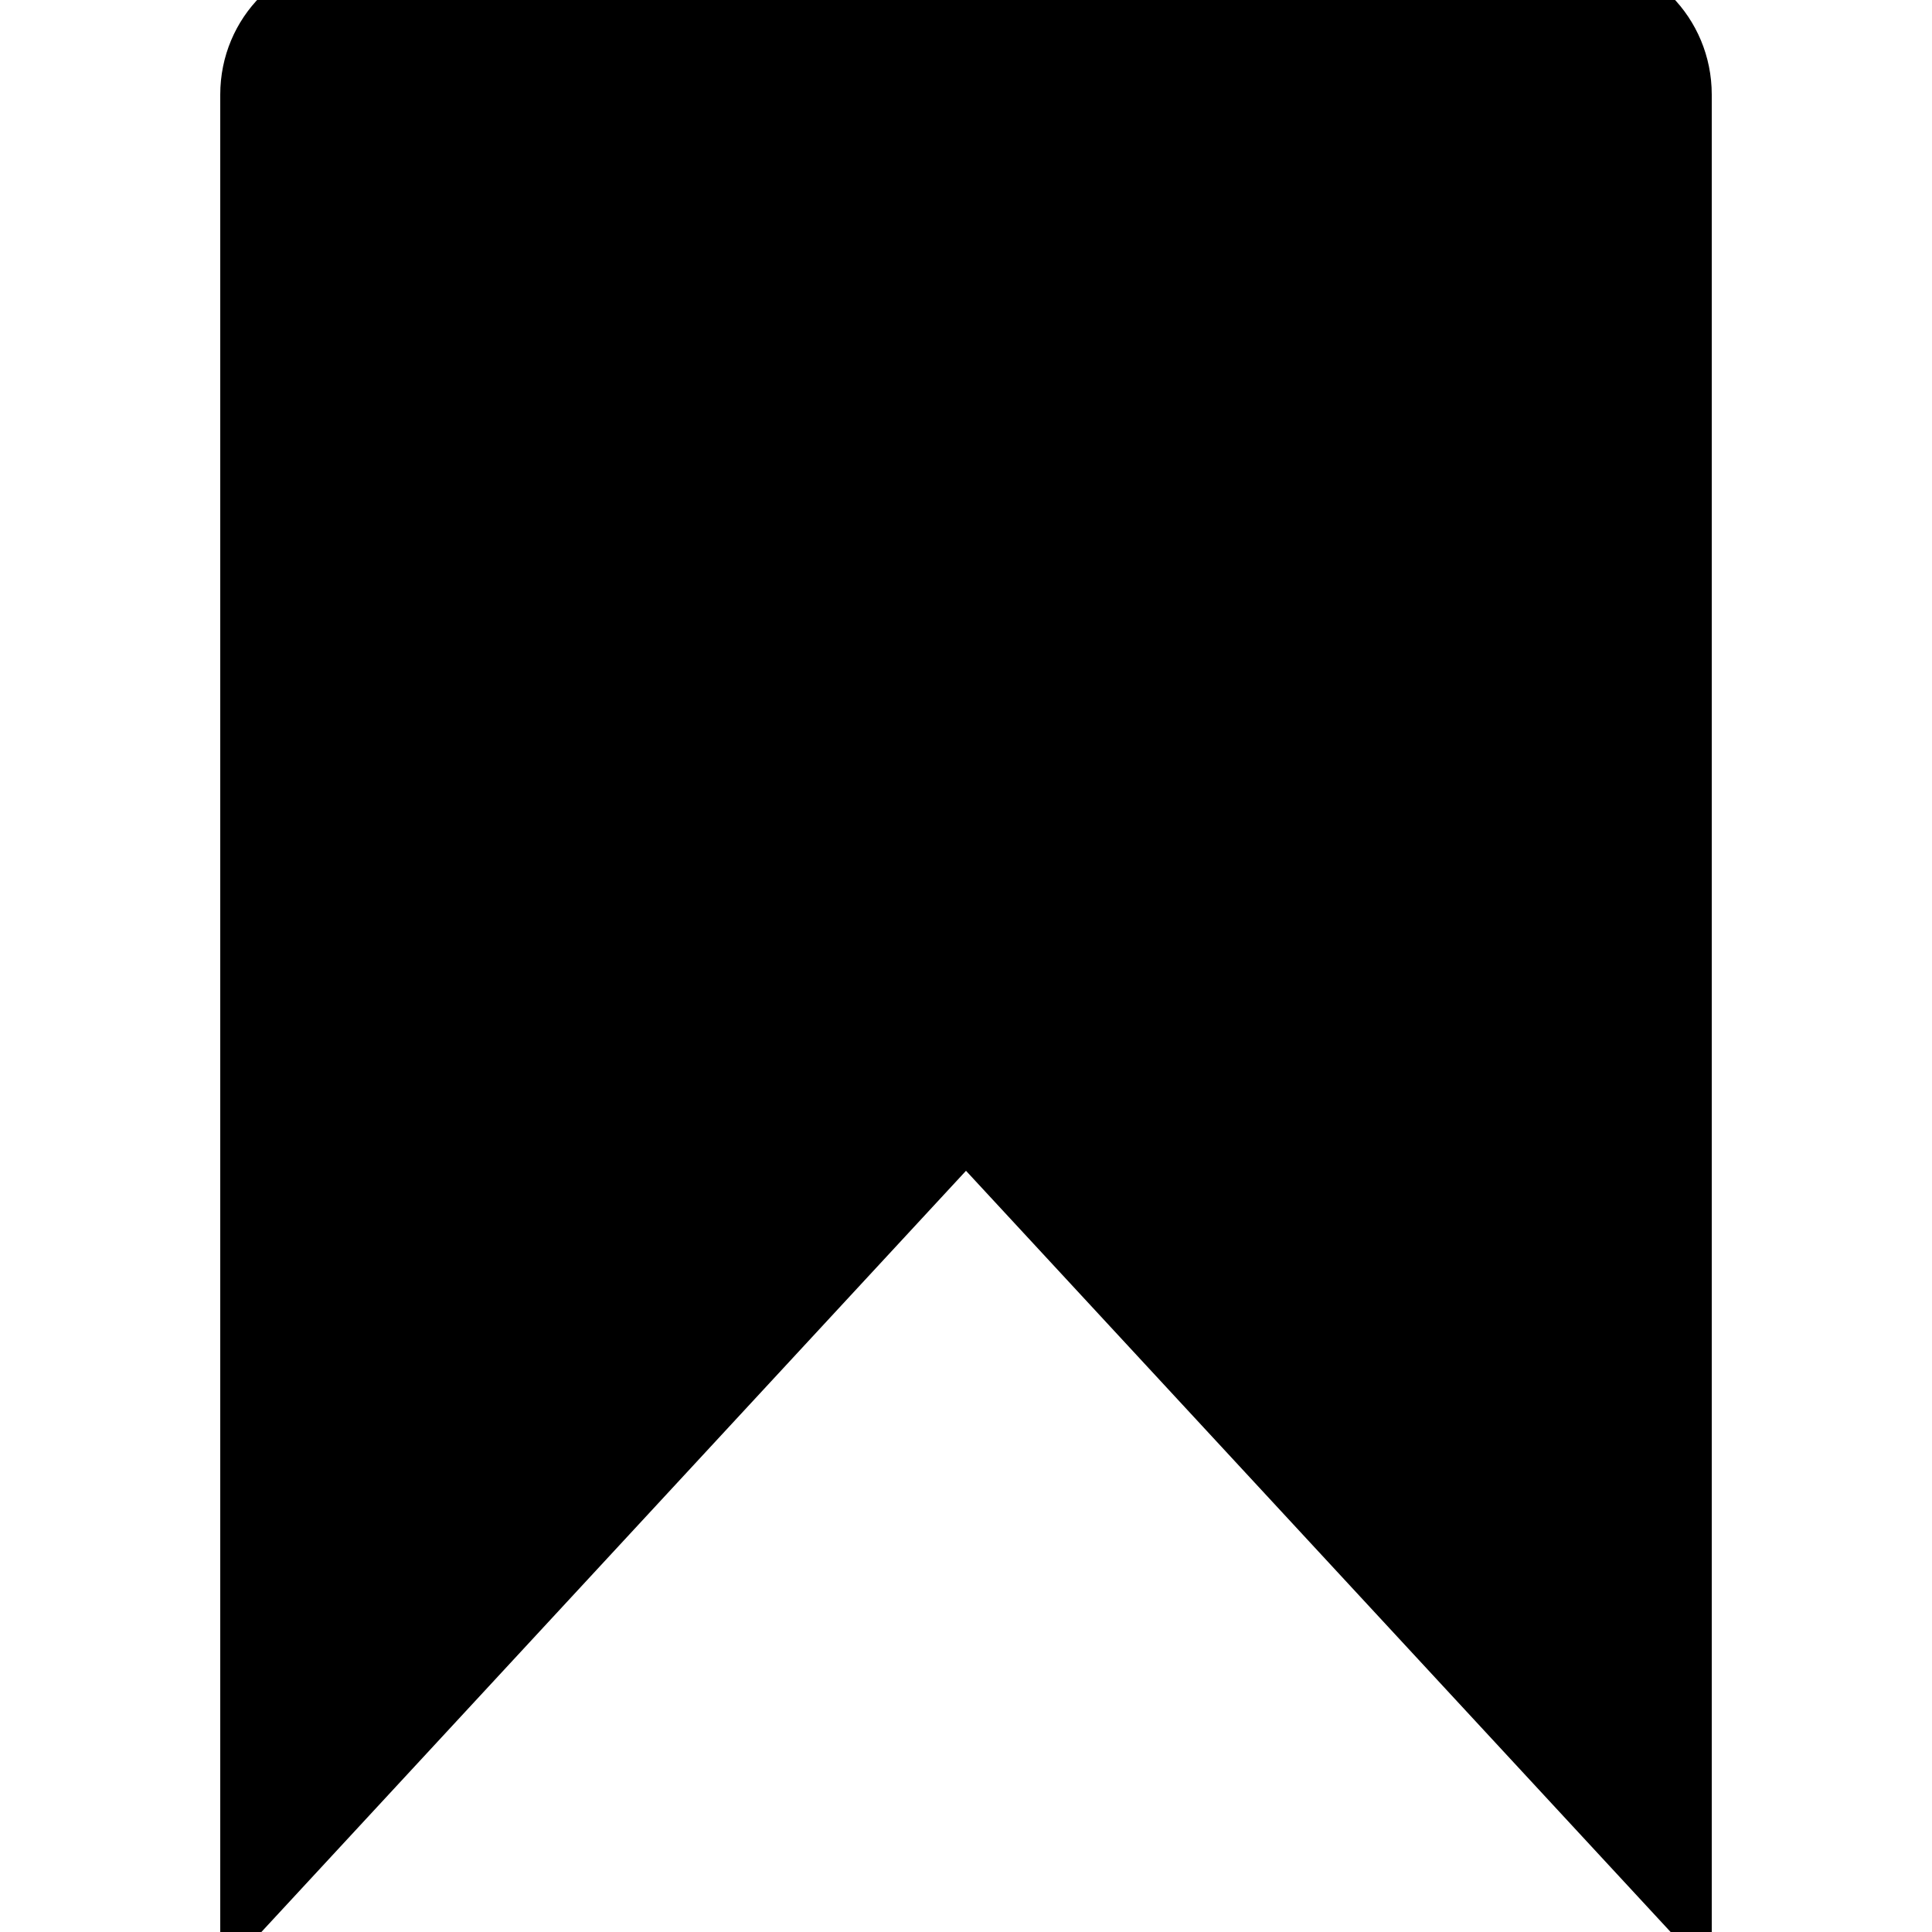
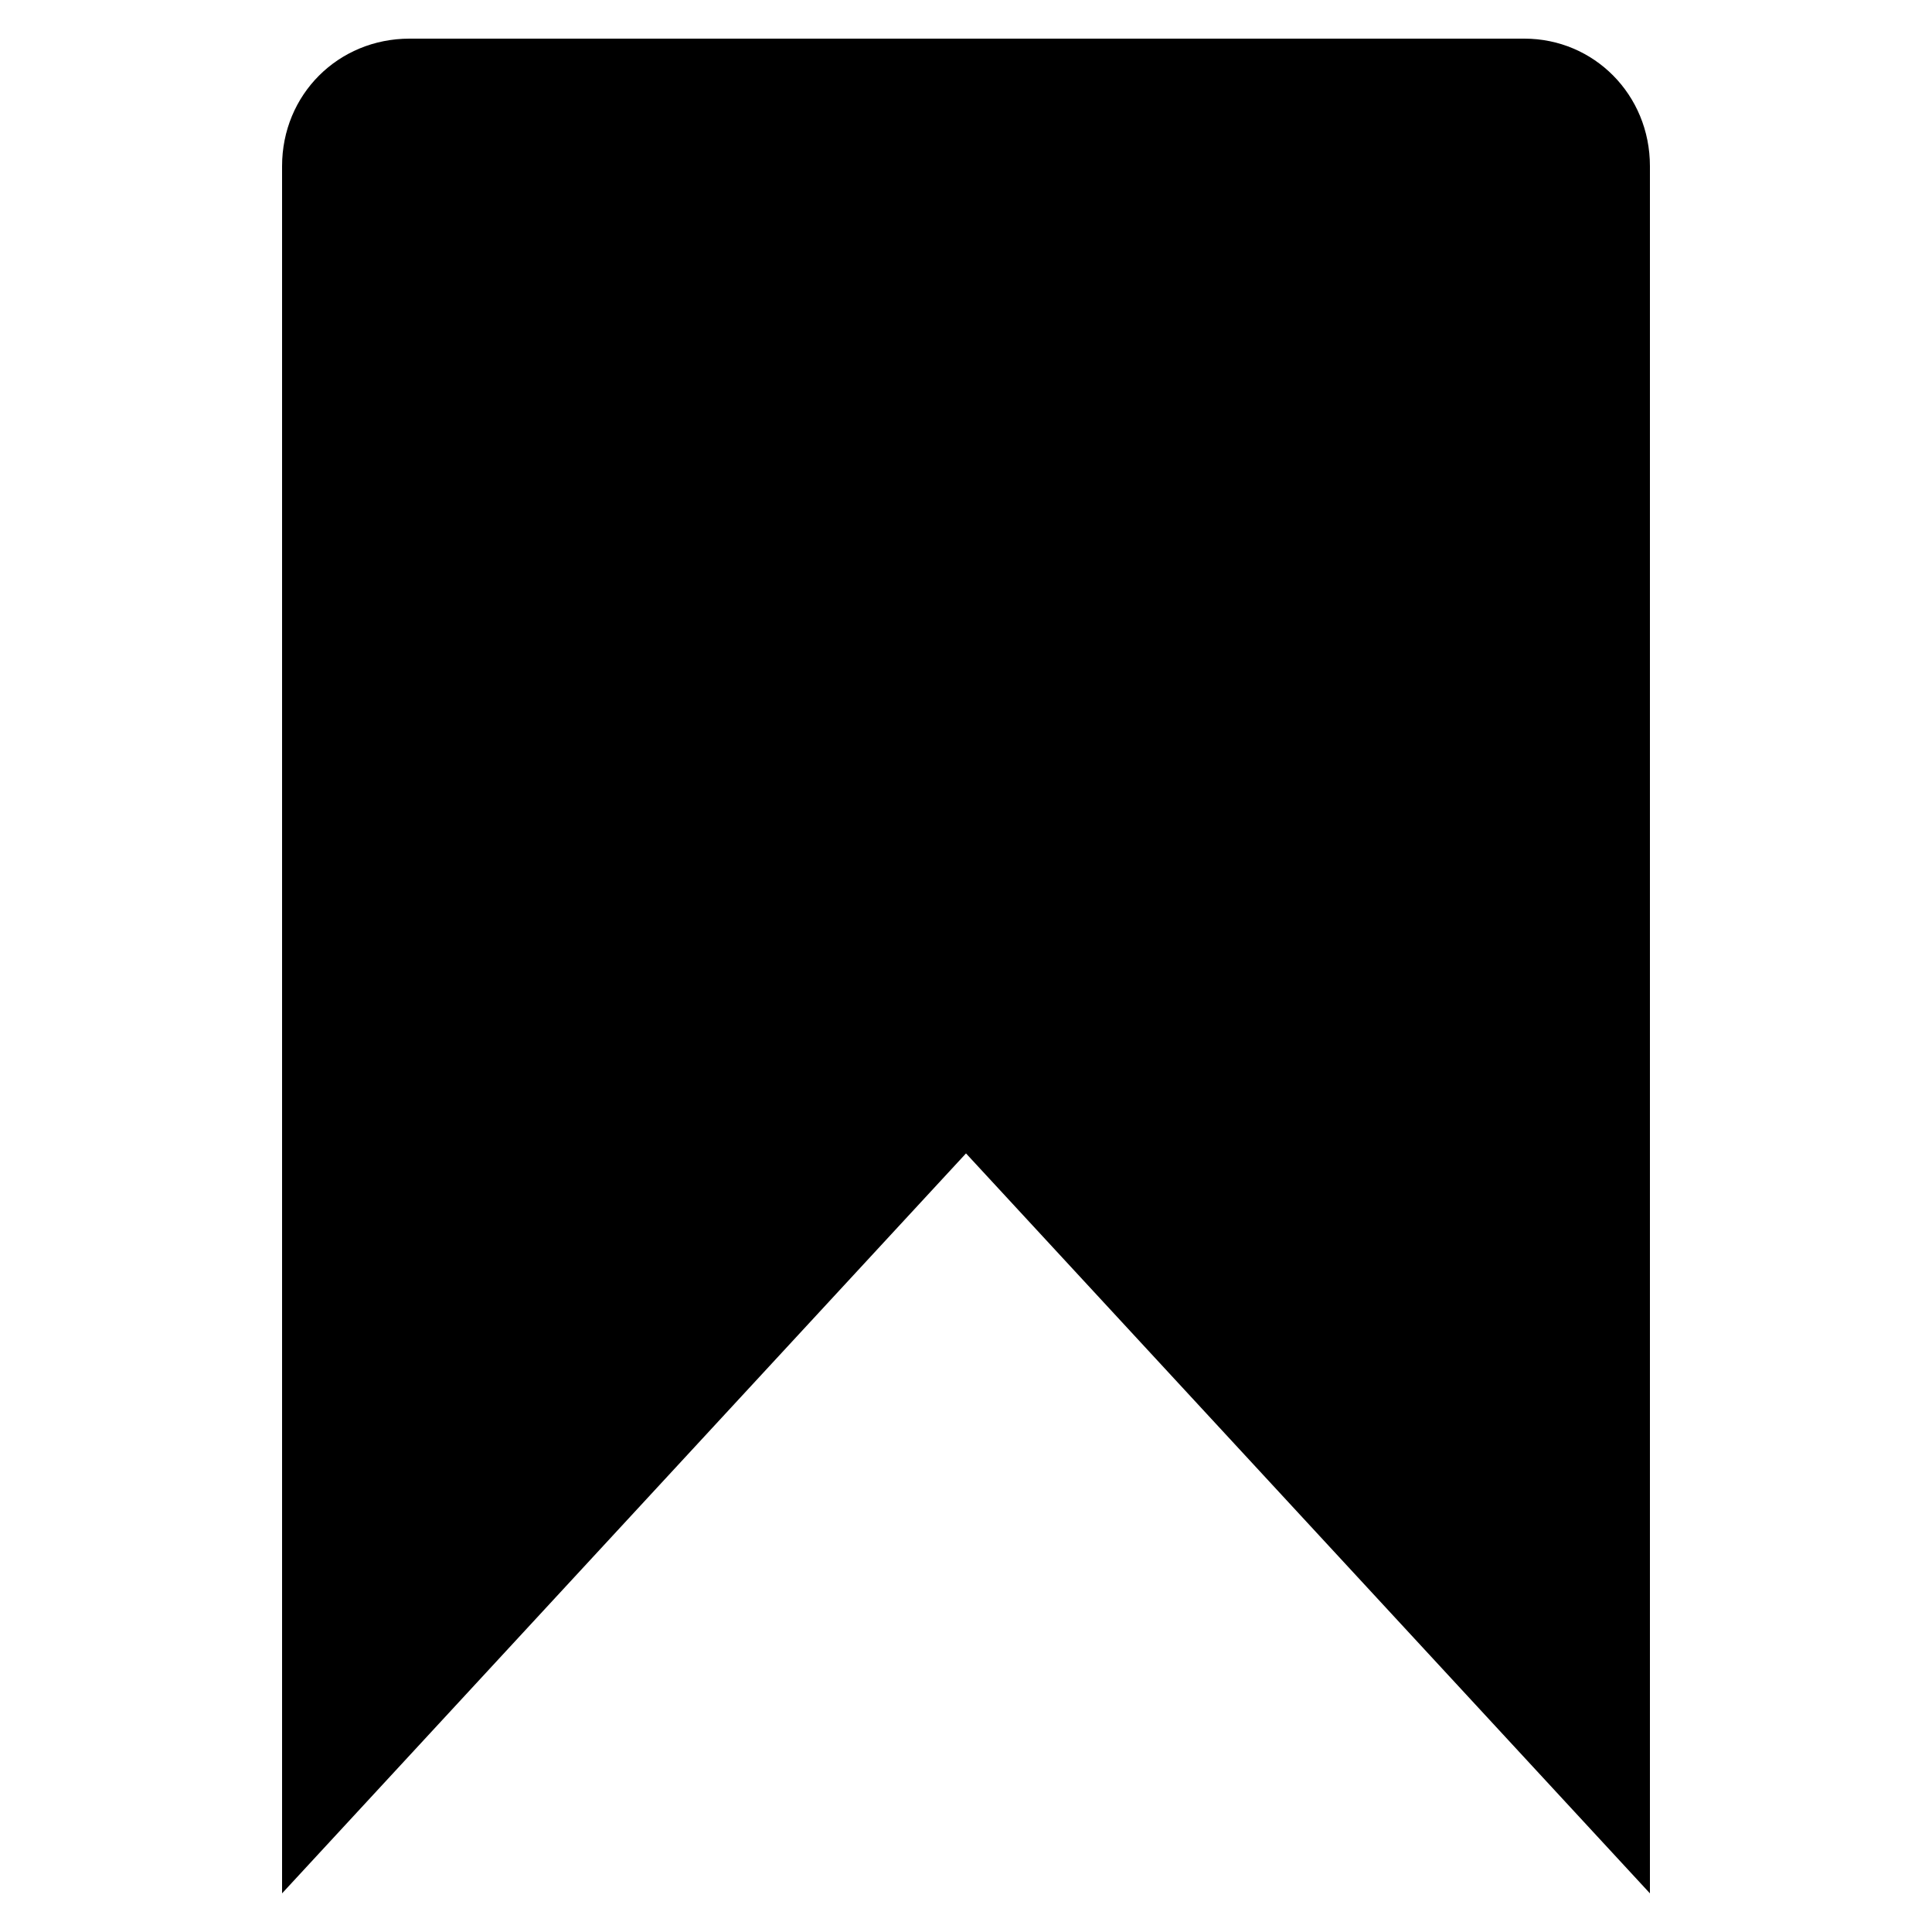
<svg xmlns="http://www.w3.org/2000/svg" version="1.1" id="Layer_1" x="0px" y="0px" viewBox="0 0 100 100" style="enable-background:new 0 0 100 100;" xml:space="preserve">
  <g id="XMLID_2_">
    <g>
      <g>
-         <path d="M88.6,4.9v97.4L50,60.6l-38.6,41.7V4.9c0-4,3.2-7.2,7.2-7.2h62.9C85.4-2.3,88.6,0.9,88.6,4.9z" />
+         <path d="M85.4,8.6V98L50,59.7L14.6,98V8.6c0-3.7,2.9-6.6,6.6-6.6h57.7C82.5,2,85.4,4.9,85.4,8.6z" />
      </g>
    </g>
  </g>
</svg>
